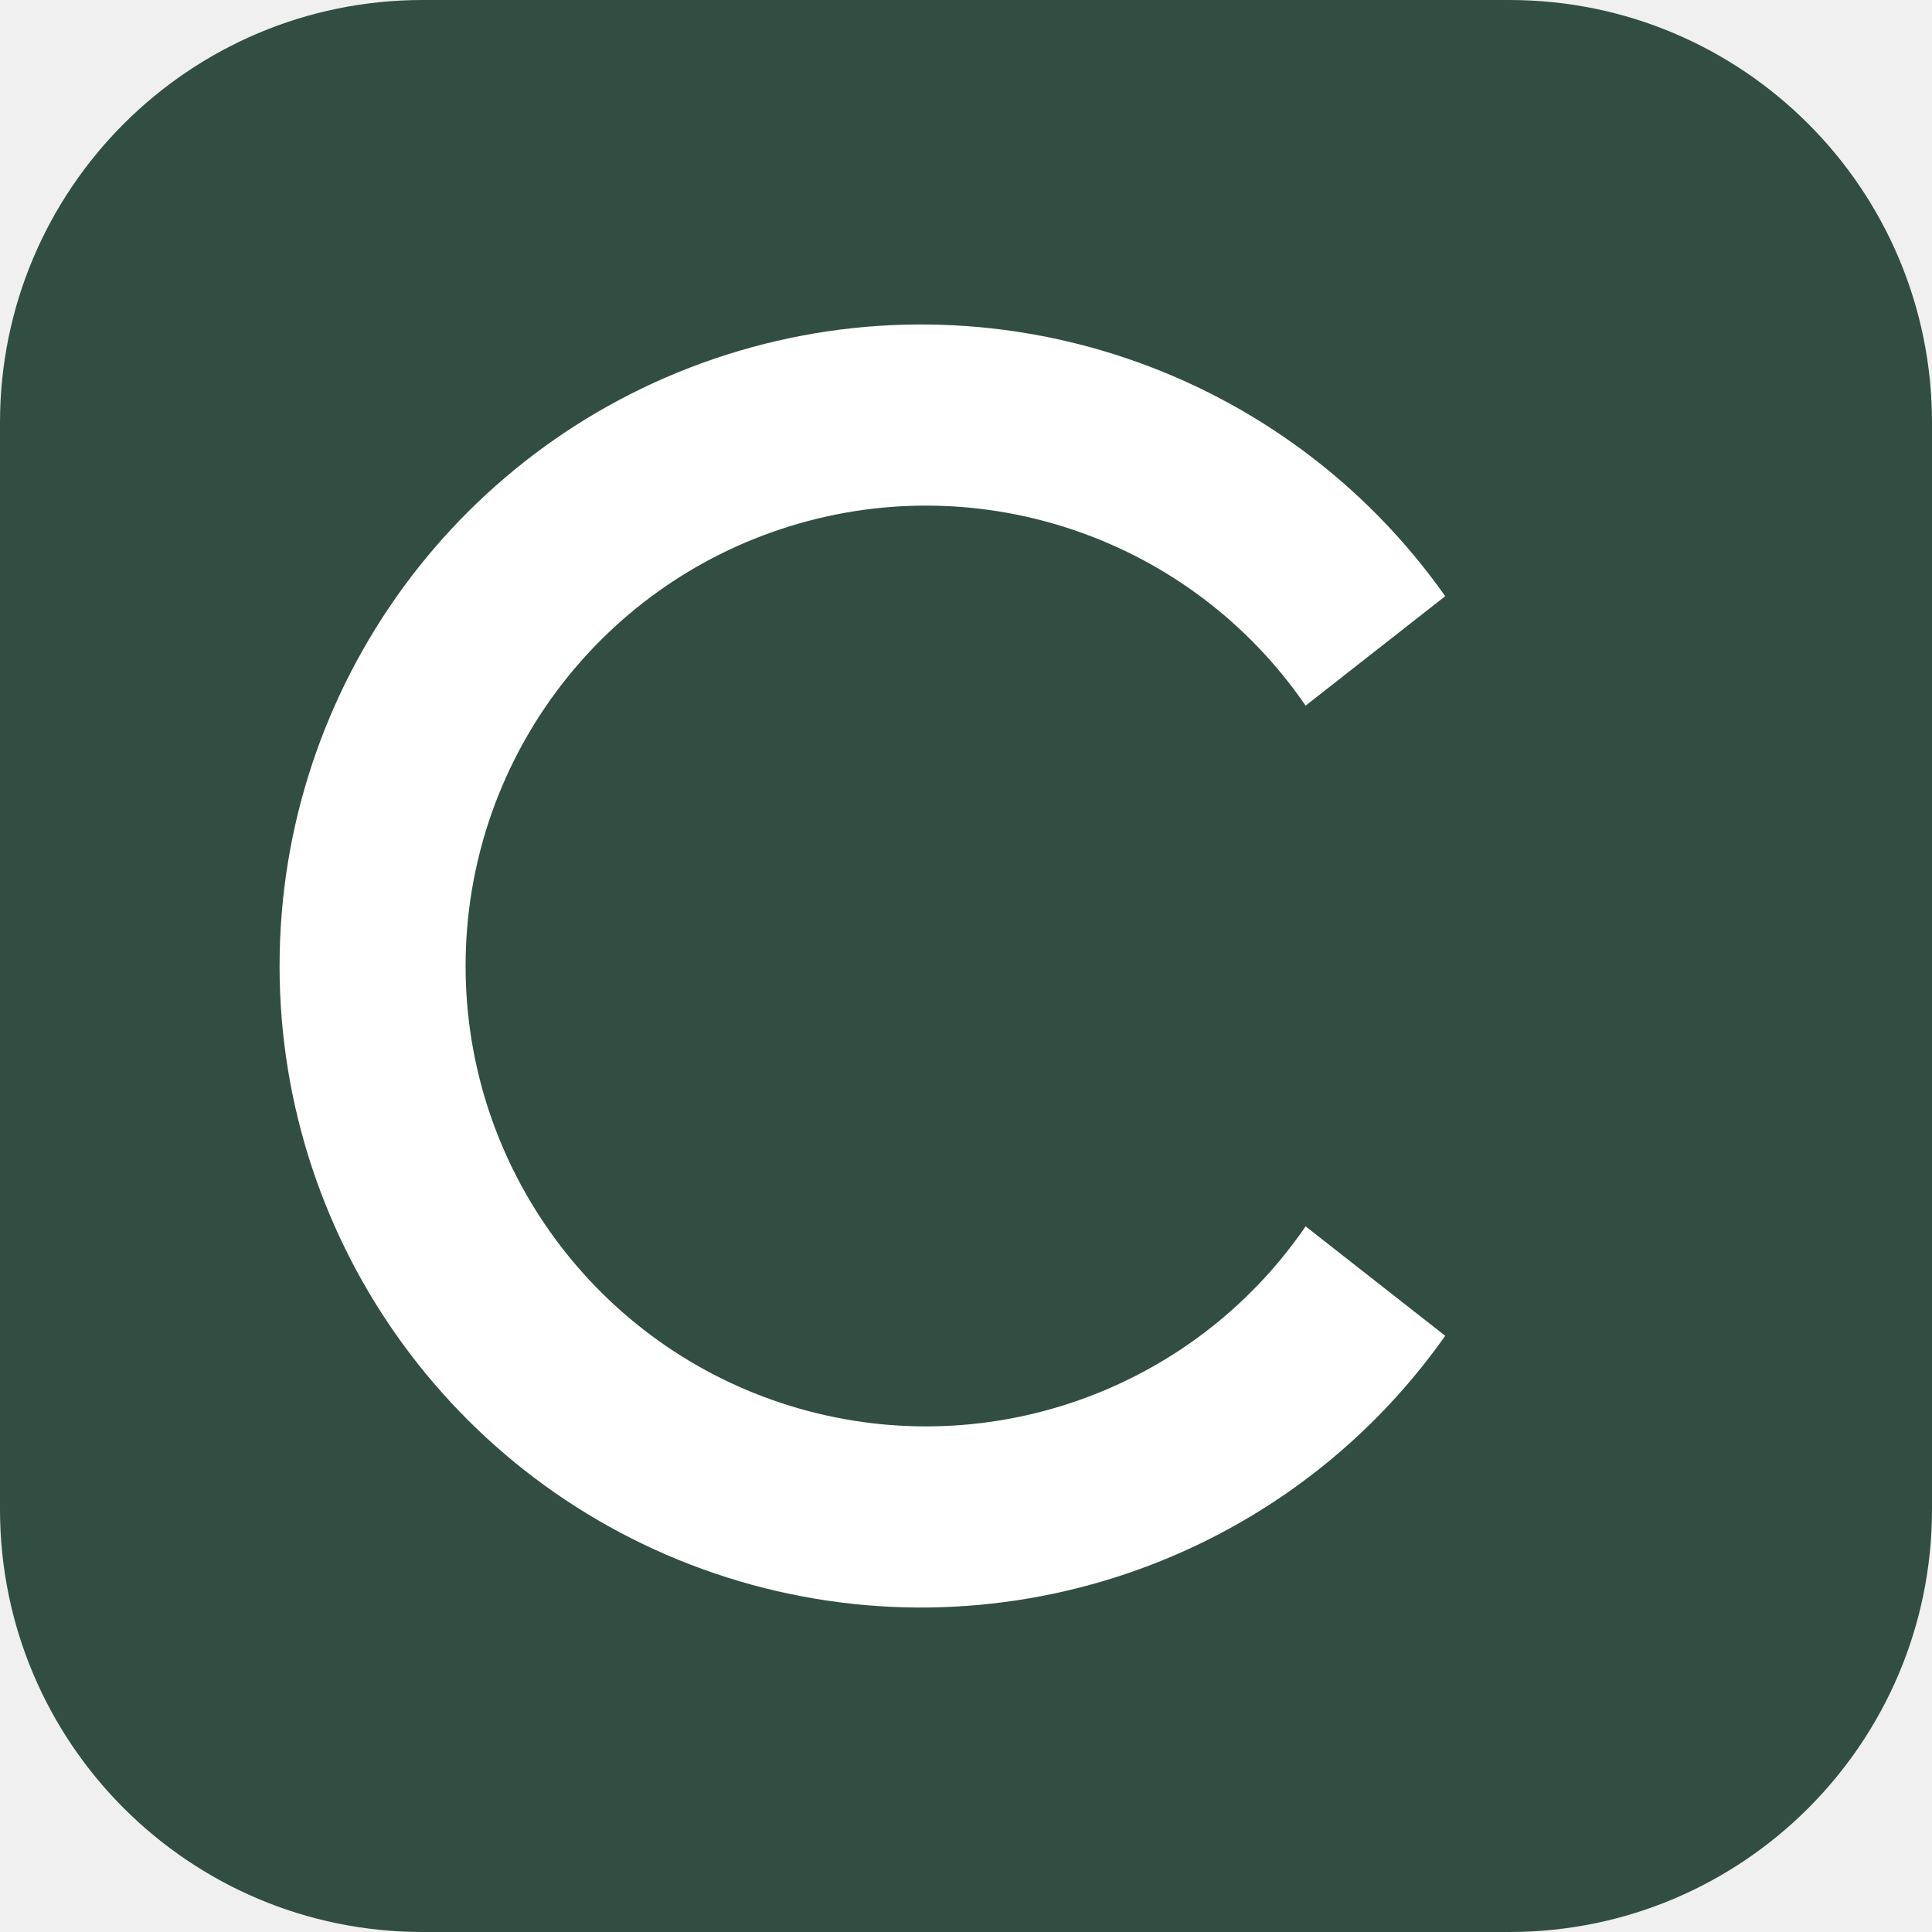
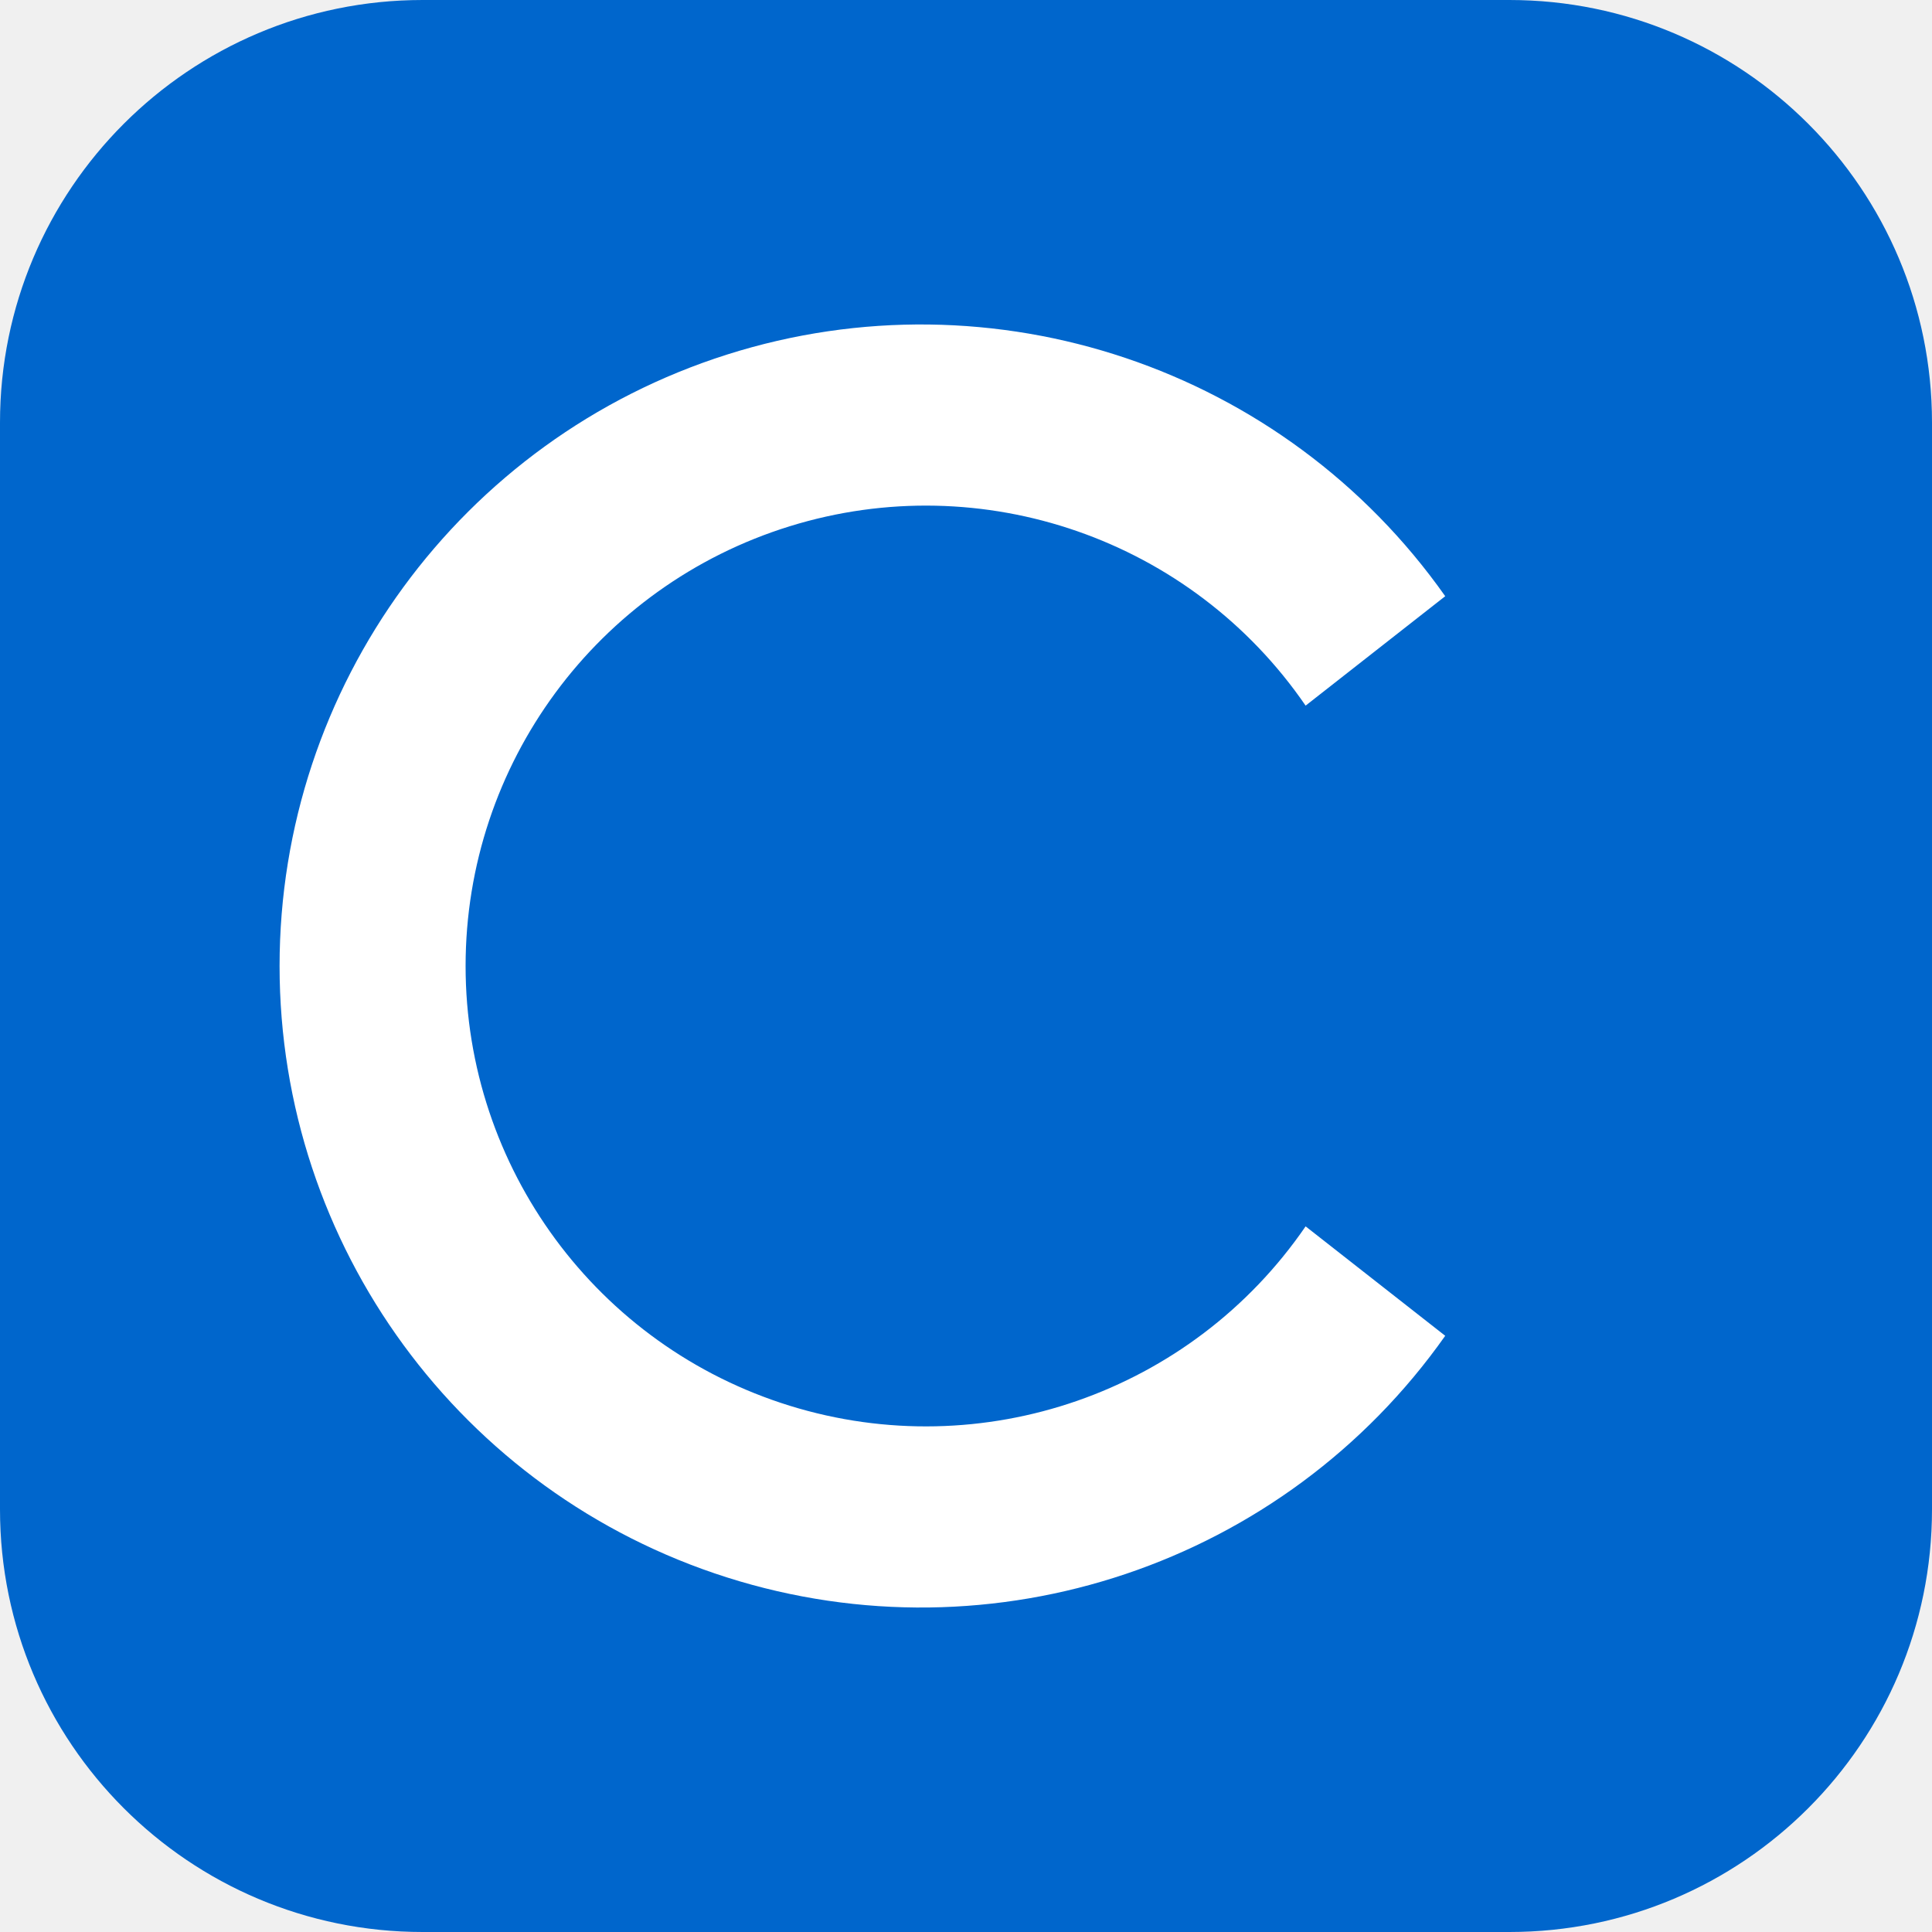
<svg xmlns="http://www.w3.org/2000/svg" width="512" height="512" viewBox="0 0 512 512">
-   <rect width="512" height="512" rx="112" fill="#324e43" />
+   <rect width="512" height="512" rx="112" fill="#0066cc" />
  <path d="M383 158a170 170 0 1 0 0 196l-37-29a122 122 0 1 1 0-138Z" fill="#ffffff" />
</svg>
